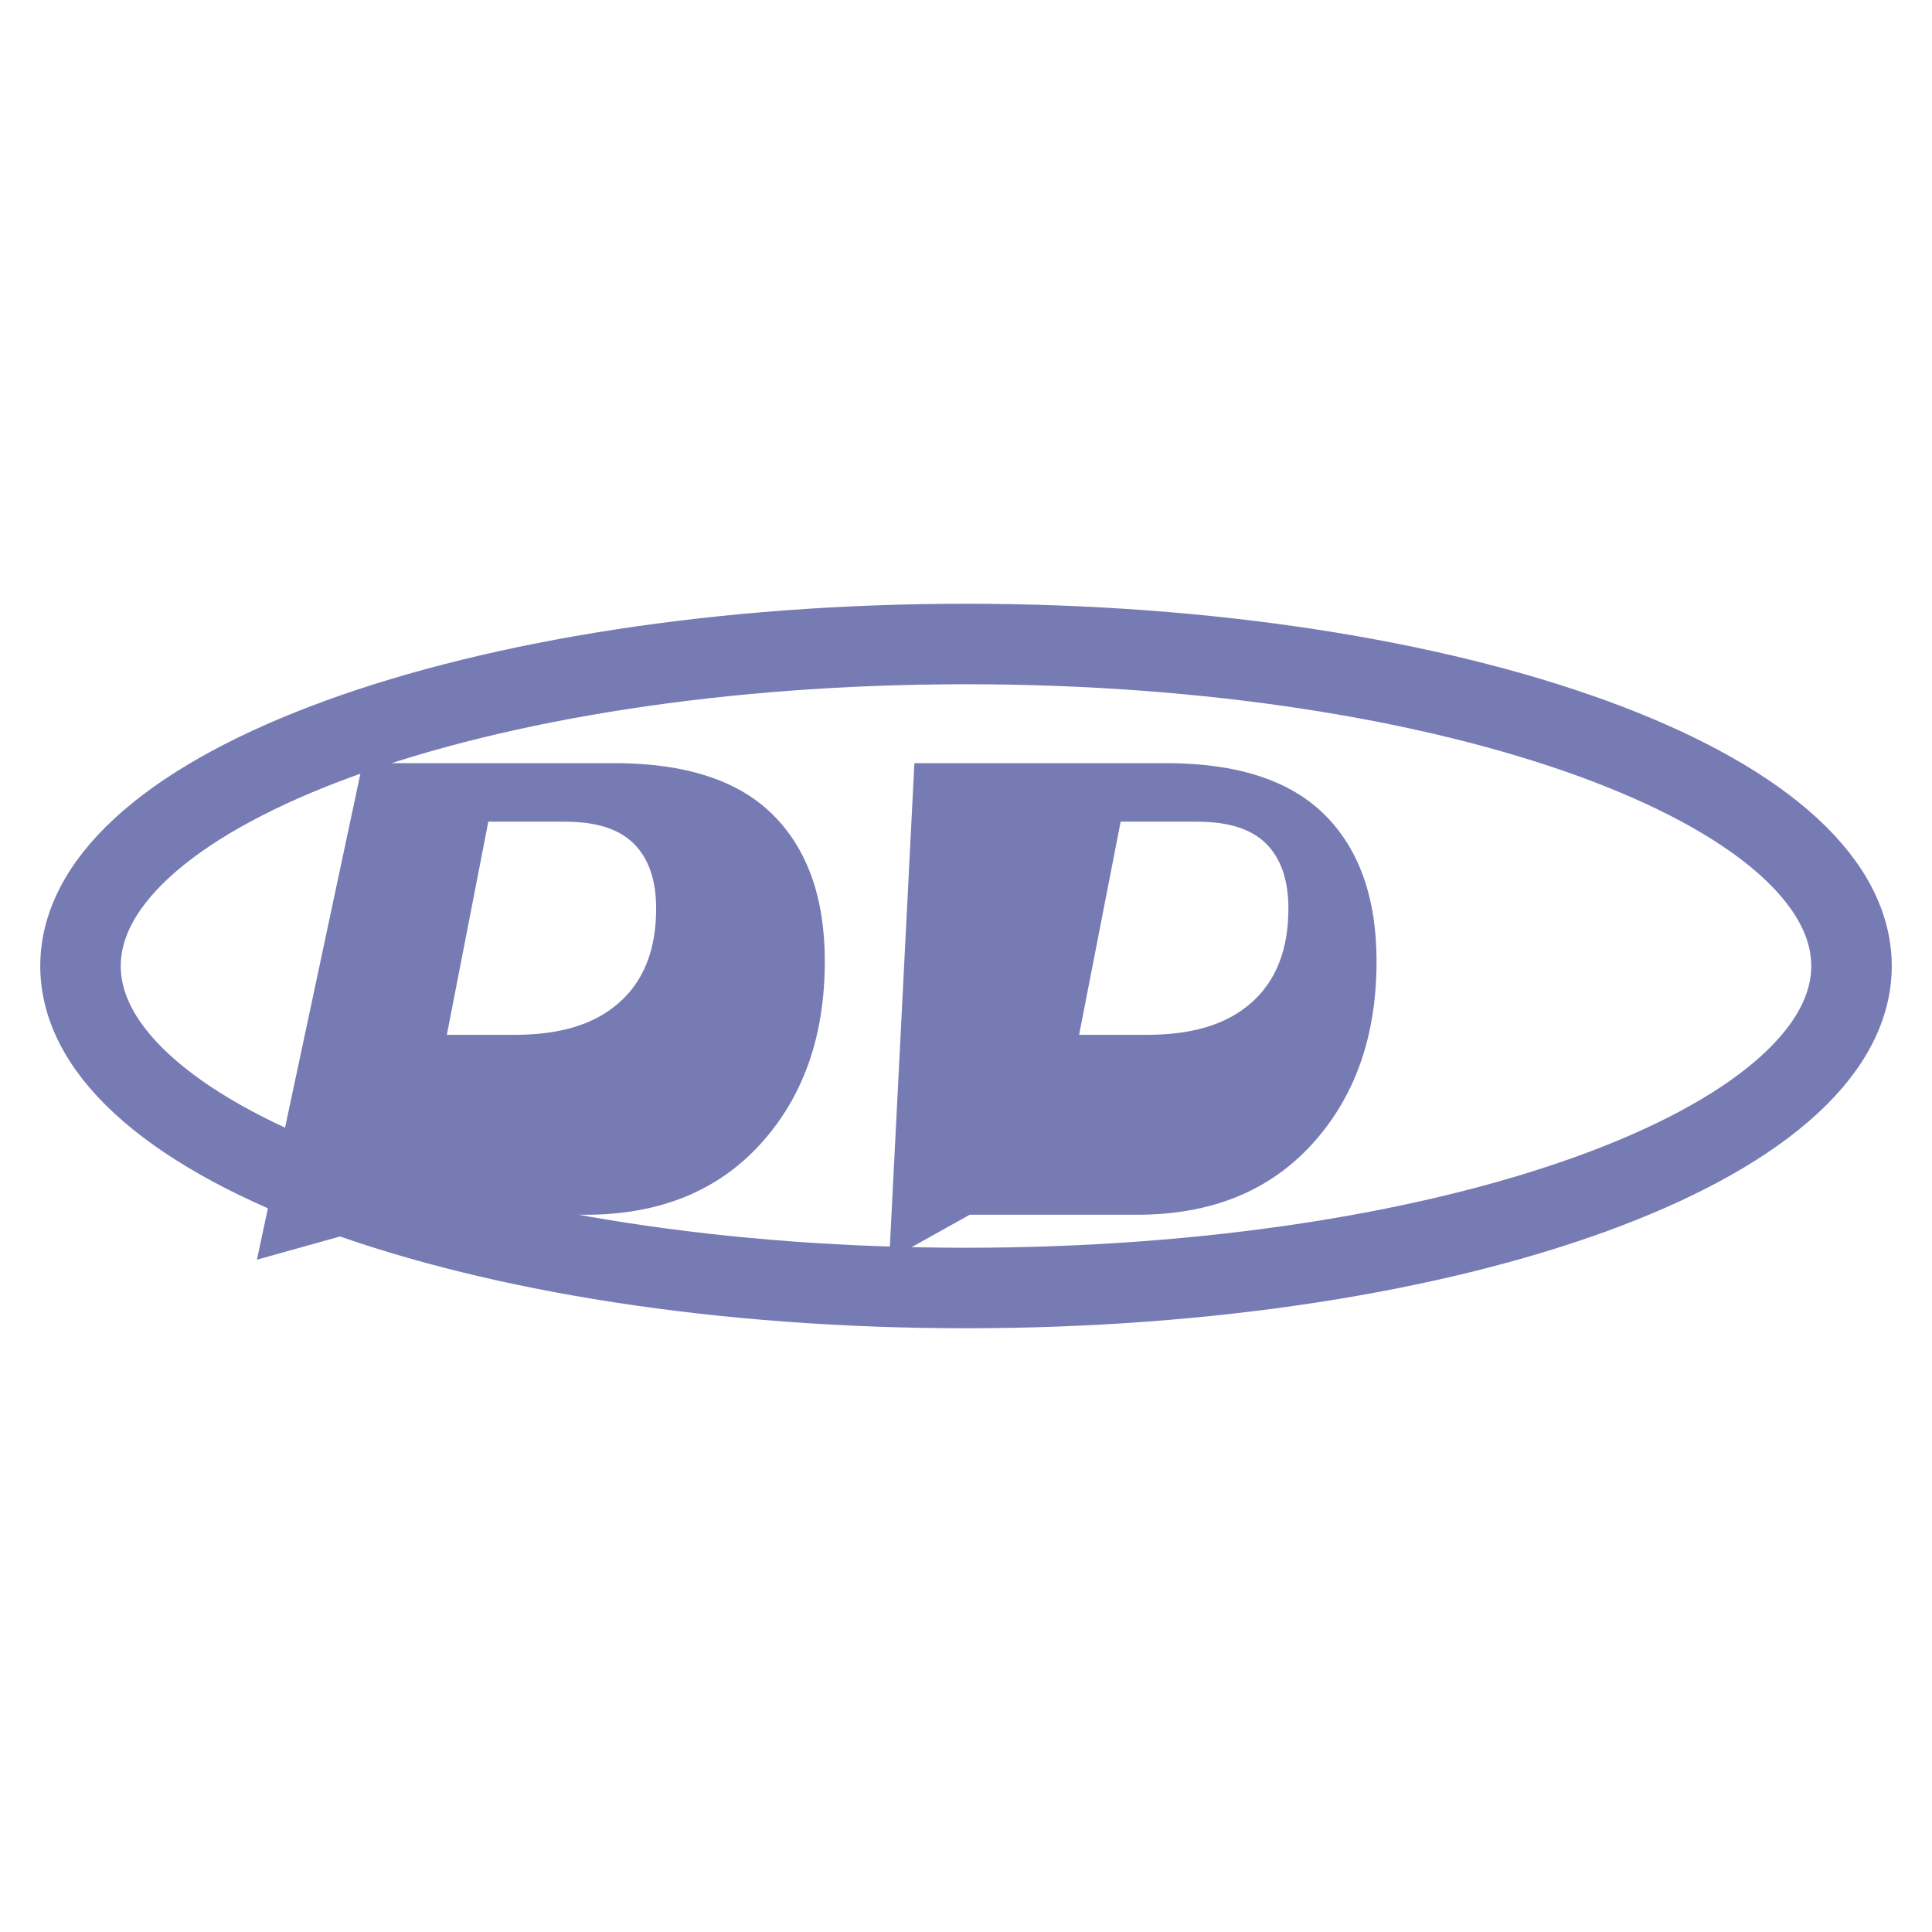
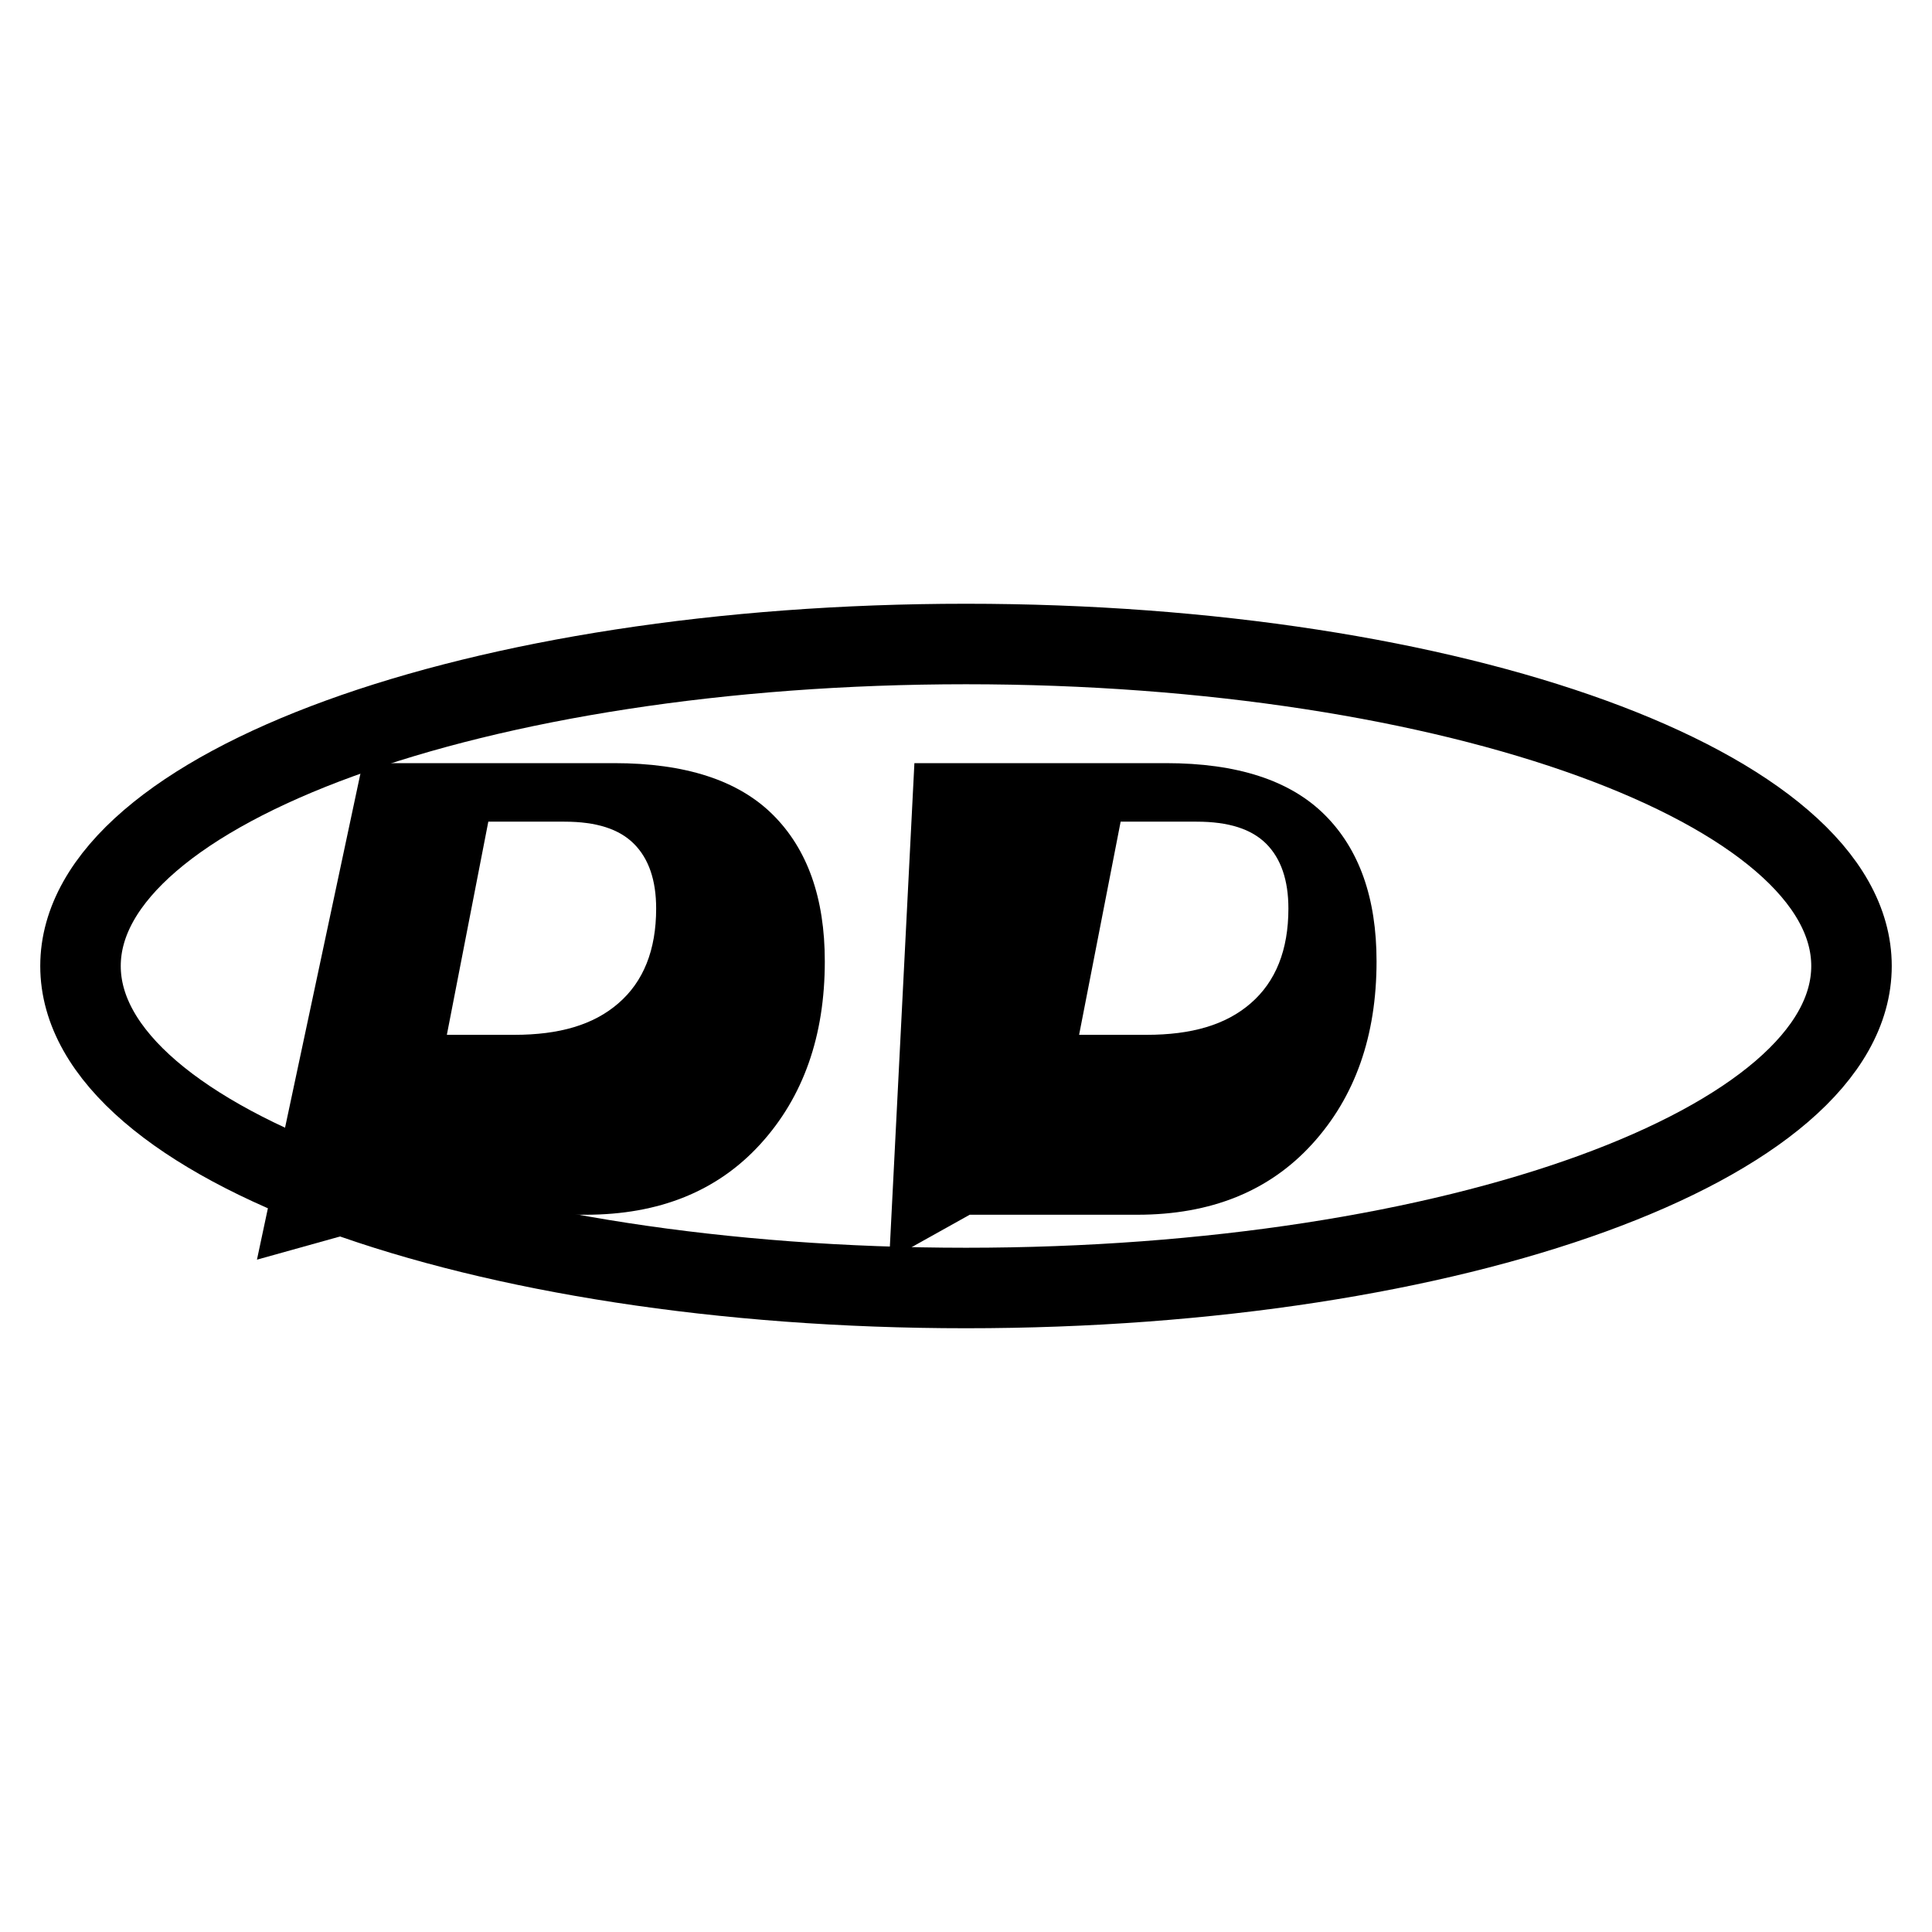
- <svg xmlns="http://www.w3.org/2000/svg" viewBox="0 0 24 24" fill="#777BB4">
-   <path d="M7.01 10.207h-.944l-.515 2.648h.838c.556 0 .982-.122 1.292-.391.313-.27.47-.663.47-1.178 0-.353-.093-.621-.276-.804-.183-.183-.463-.275-.865-.275zm-3.818 5.441L4.505 9.48h3.125c.883 0 1.54.213 1.97.64.43.427.646 1.034.646 1.822 0 .928-.267 1.685-.8 2.27-.533.585-1.257.878-2.173.878H5.192zm11.672-5.441h-.943l-.516 2.648h.838c.557 0 .983-.122 1.293-.391.312-.27.469-.663.469-1.178 0-.353-.093-.621-.275-.804-.184-.183-.464-.275-.866-.275zm-3.818 5.441L11.359 9.48h3.125c.883 0 1.54.213 1.97.64.43.427.646 1.034.646 1.822 0 .928-.267 1.685-.8 2.27-.533.585-1.257.878-2.173.878h-2.081z" />
-   <ellipse cx="12" cy="12" rx="11" ry="4" fill="none" stroke="#777BB4" stroke-width="1" />
+ <svg xmlns="http://www.w3.org/2000/svg" viewBox="0 0 24 24" fill="#000">
+   <path d="M7.01 10.207h-.944l-.515 2.648h.838c.556 0 .982-.122 1.292-.391.313-.27.47-.663.47-1.178 0-.353-.093-.621-.276-.804-.183-.183-.463-.275-.865-.275zm-3.818 5.441L4.505 9.48h3.125c.883 0 1.54.213 1.97.64.43.427.646 1.034.646 1.822 0 .928-.267 1.685-.8 2.27-.533.585-1.257.878-2.173.878H5.192zm11.672-5.441h-.943l-.516 2.648h.838c.557 0 .983-.122 1.293-.391.312-.27.469-.663.469-1.178 0-.353-.093-.621-.275-.804-.184-.183-.464-.275-.866-.275zm-3.818 5.441L11.359 9.48h3.125c.883 0 1.54.213 1.97.64.43.427.646 1.034.646 1.822 0 .928-.267 1.685-.8 2.27-.533.585-1.257.878-2.173.878h-2.081z" fill="#000" />
+   <ellipse cx="12" cy="12" rx="11" ry="4" fill="none" stroke="#000" stroke-width="1" />
</svg>
